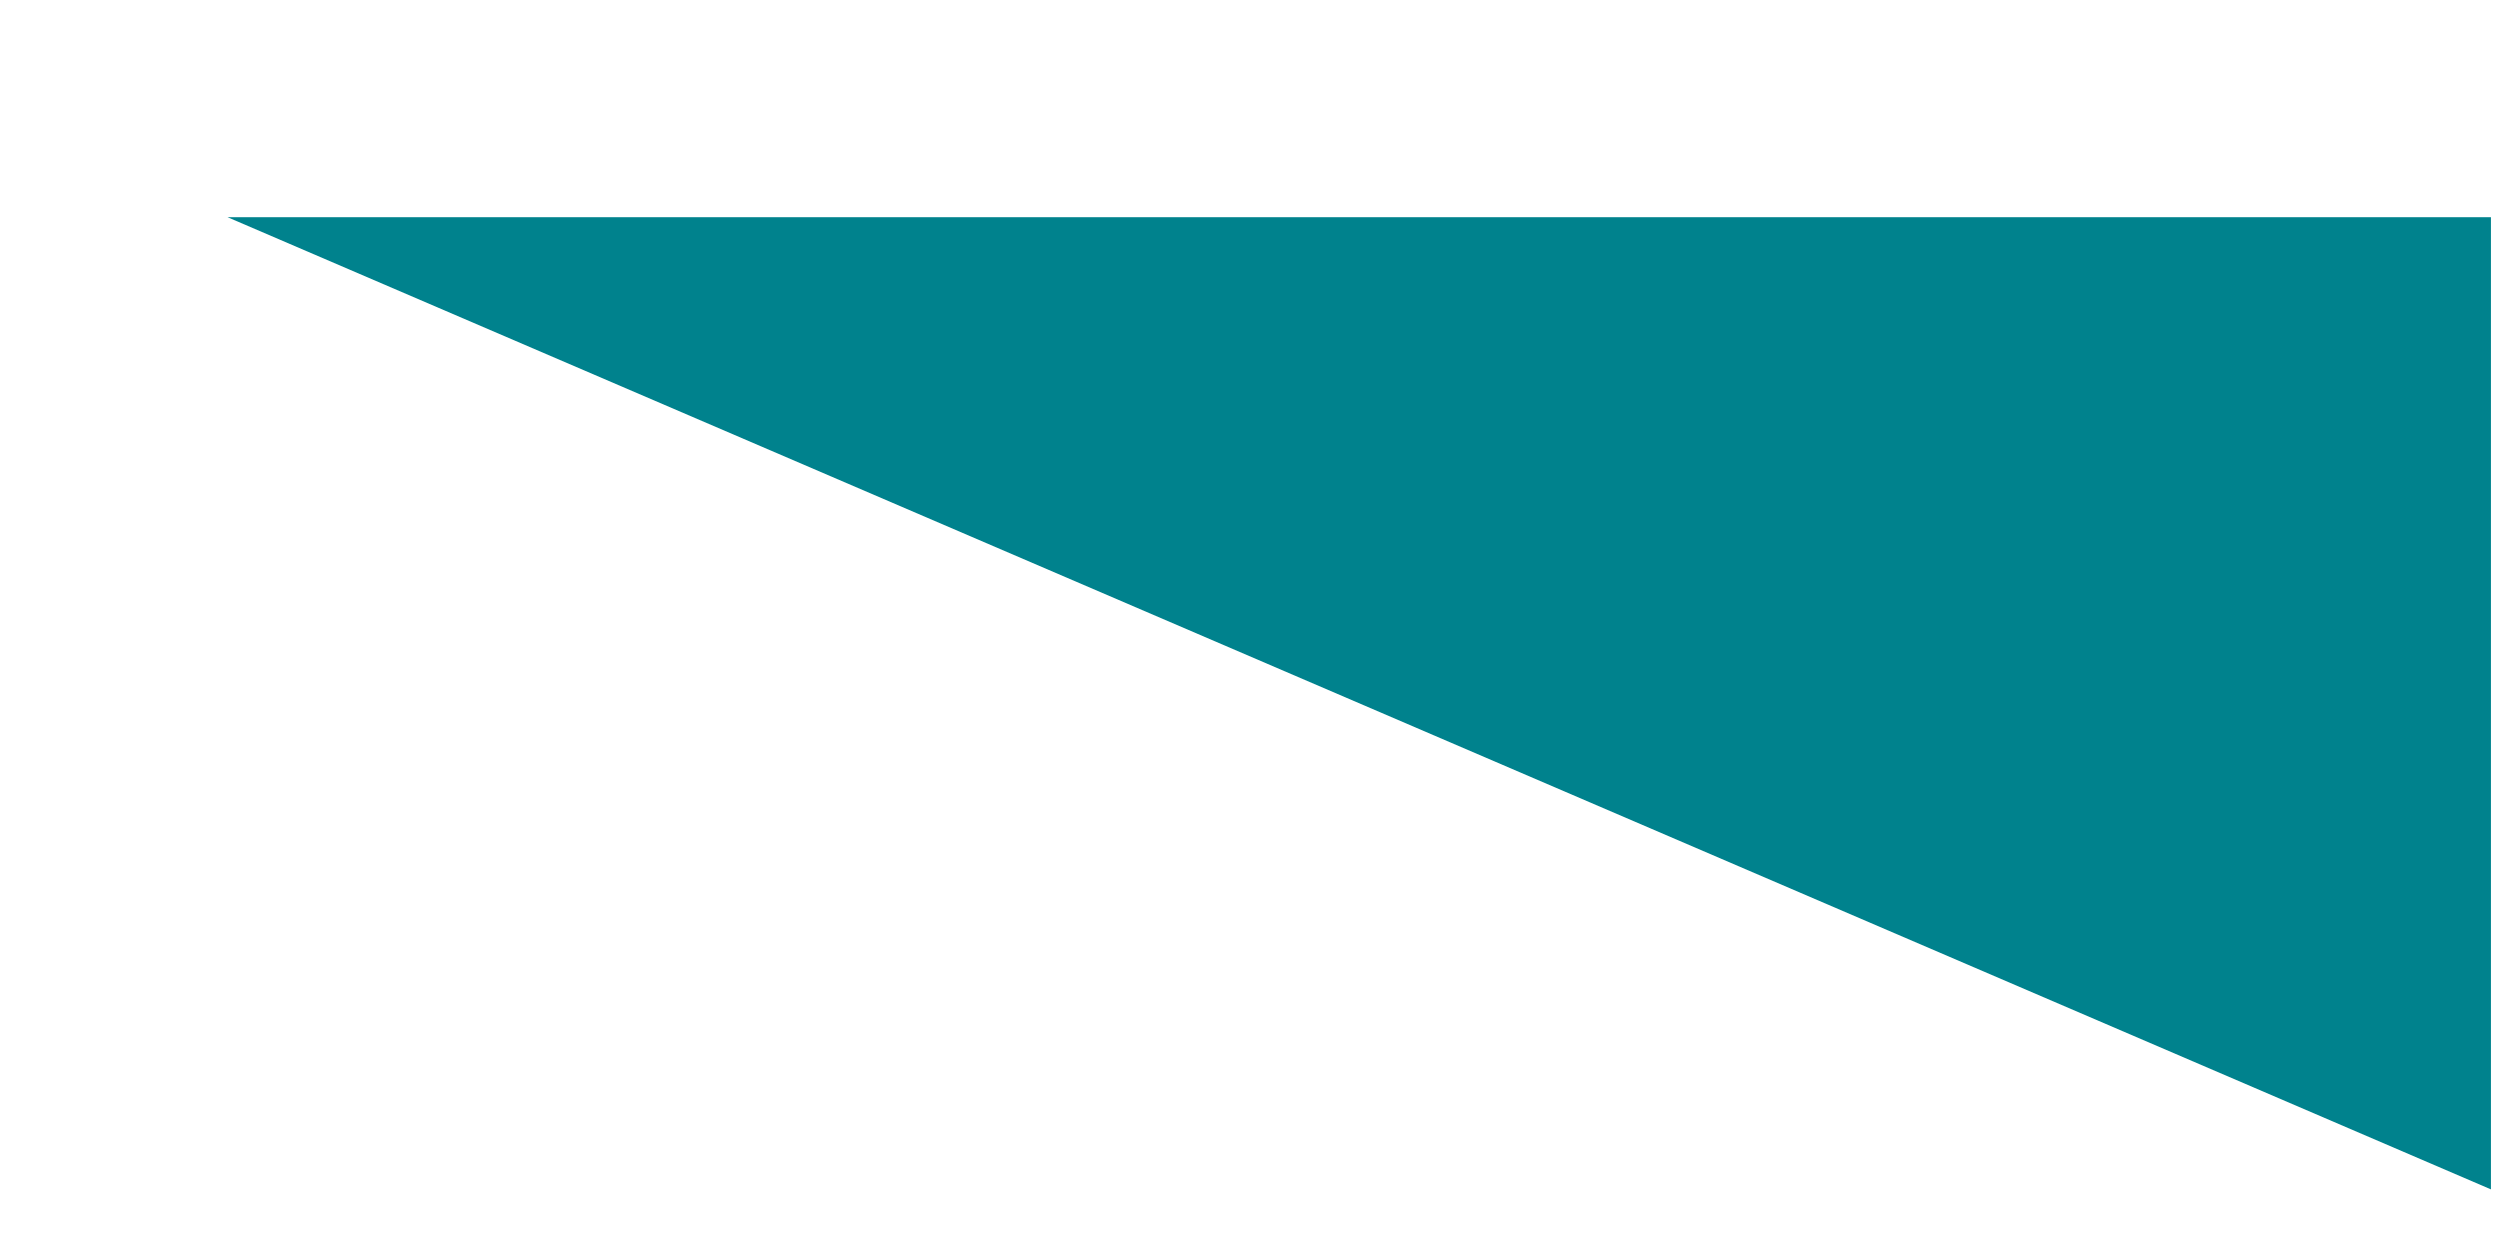
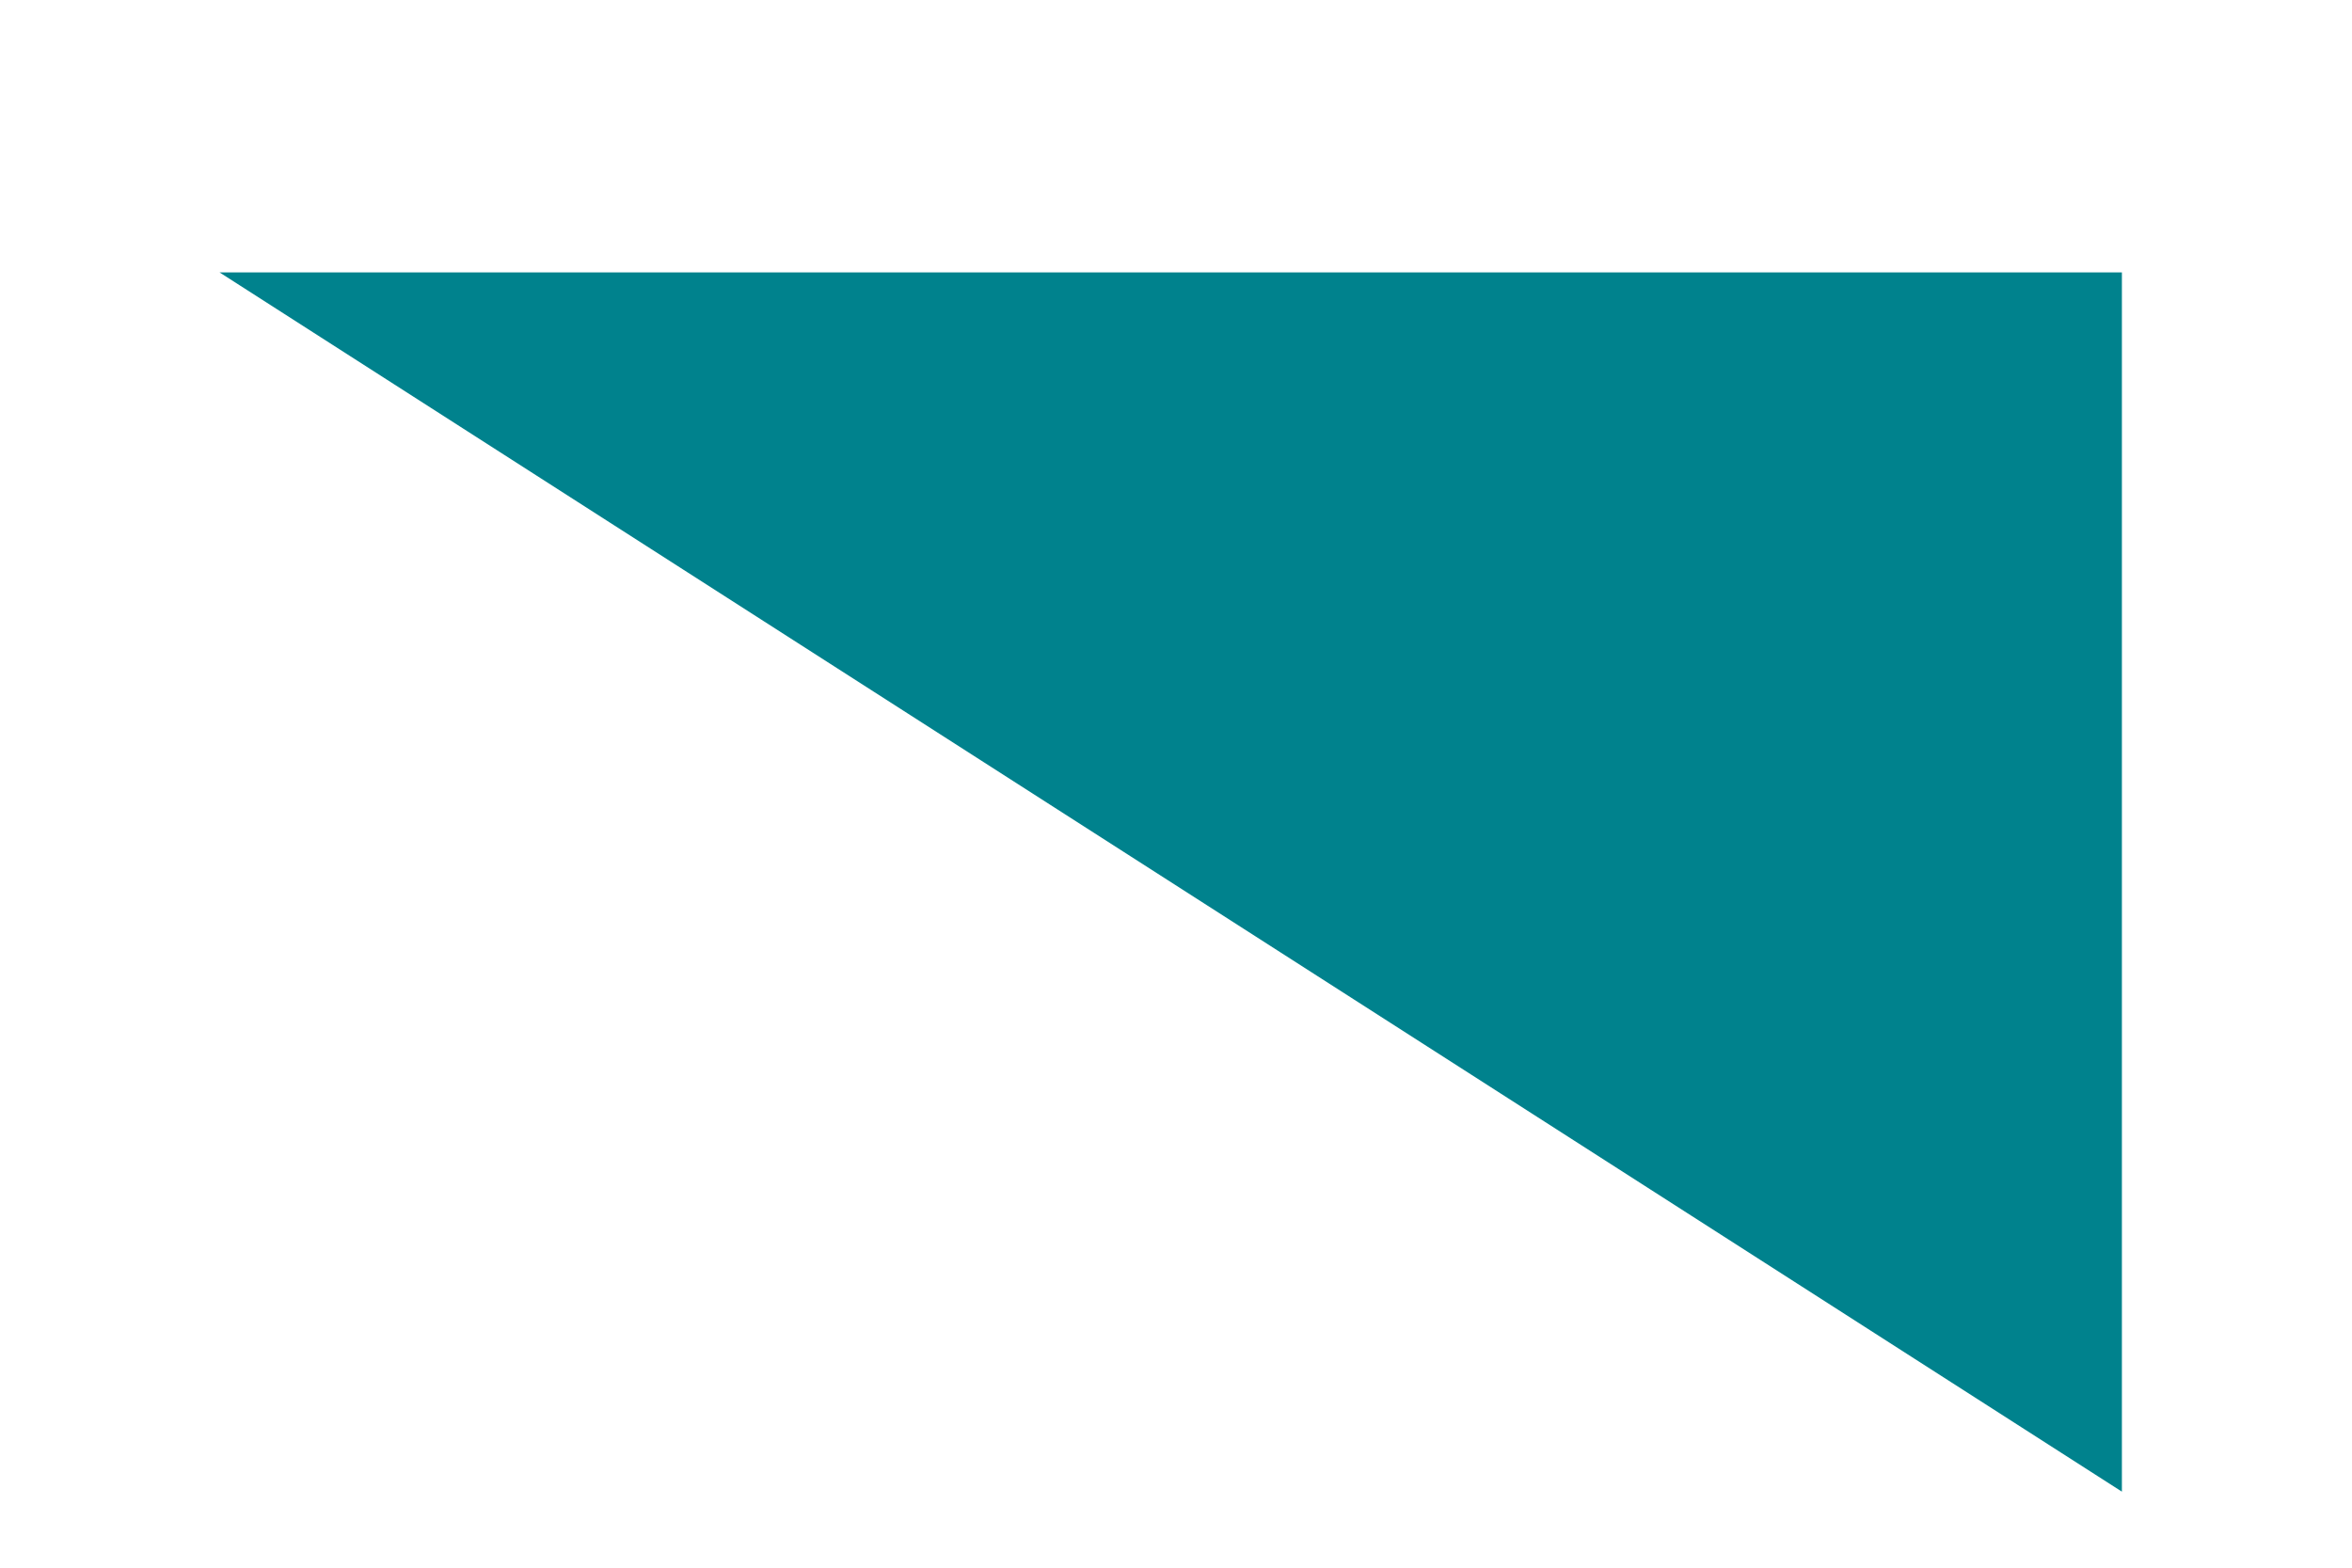
- <svg xmlns="http://www.w3.org/2000/svg" width="8" height="4" viewBox="0 0 8 4" fill="none">
-   <path fill-rule="evenodd" clip-rule="evenodd" d="M0.728 0.695L7.971 3.806V0.695H0.728Z" fill="#00828D" />
+ <svg xmlns="http://www.w3.org/2000/svg" width="6" height="4" viewBox="0 0 6 4" fill="none">
+   <path fill-rule="evenodd" clip-rule="evenodd" d="M0.56 0.695L5.413 3.806V0.695H0.56Z" fill="#00828D" />
</svg>
